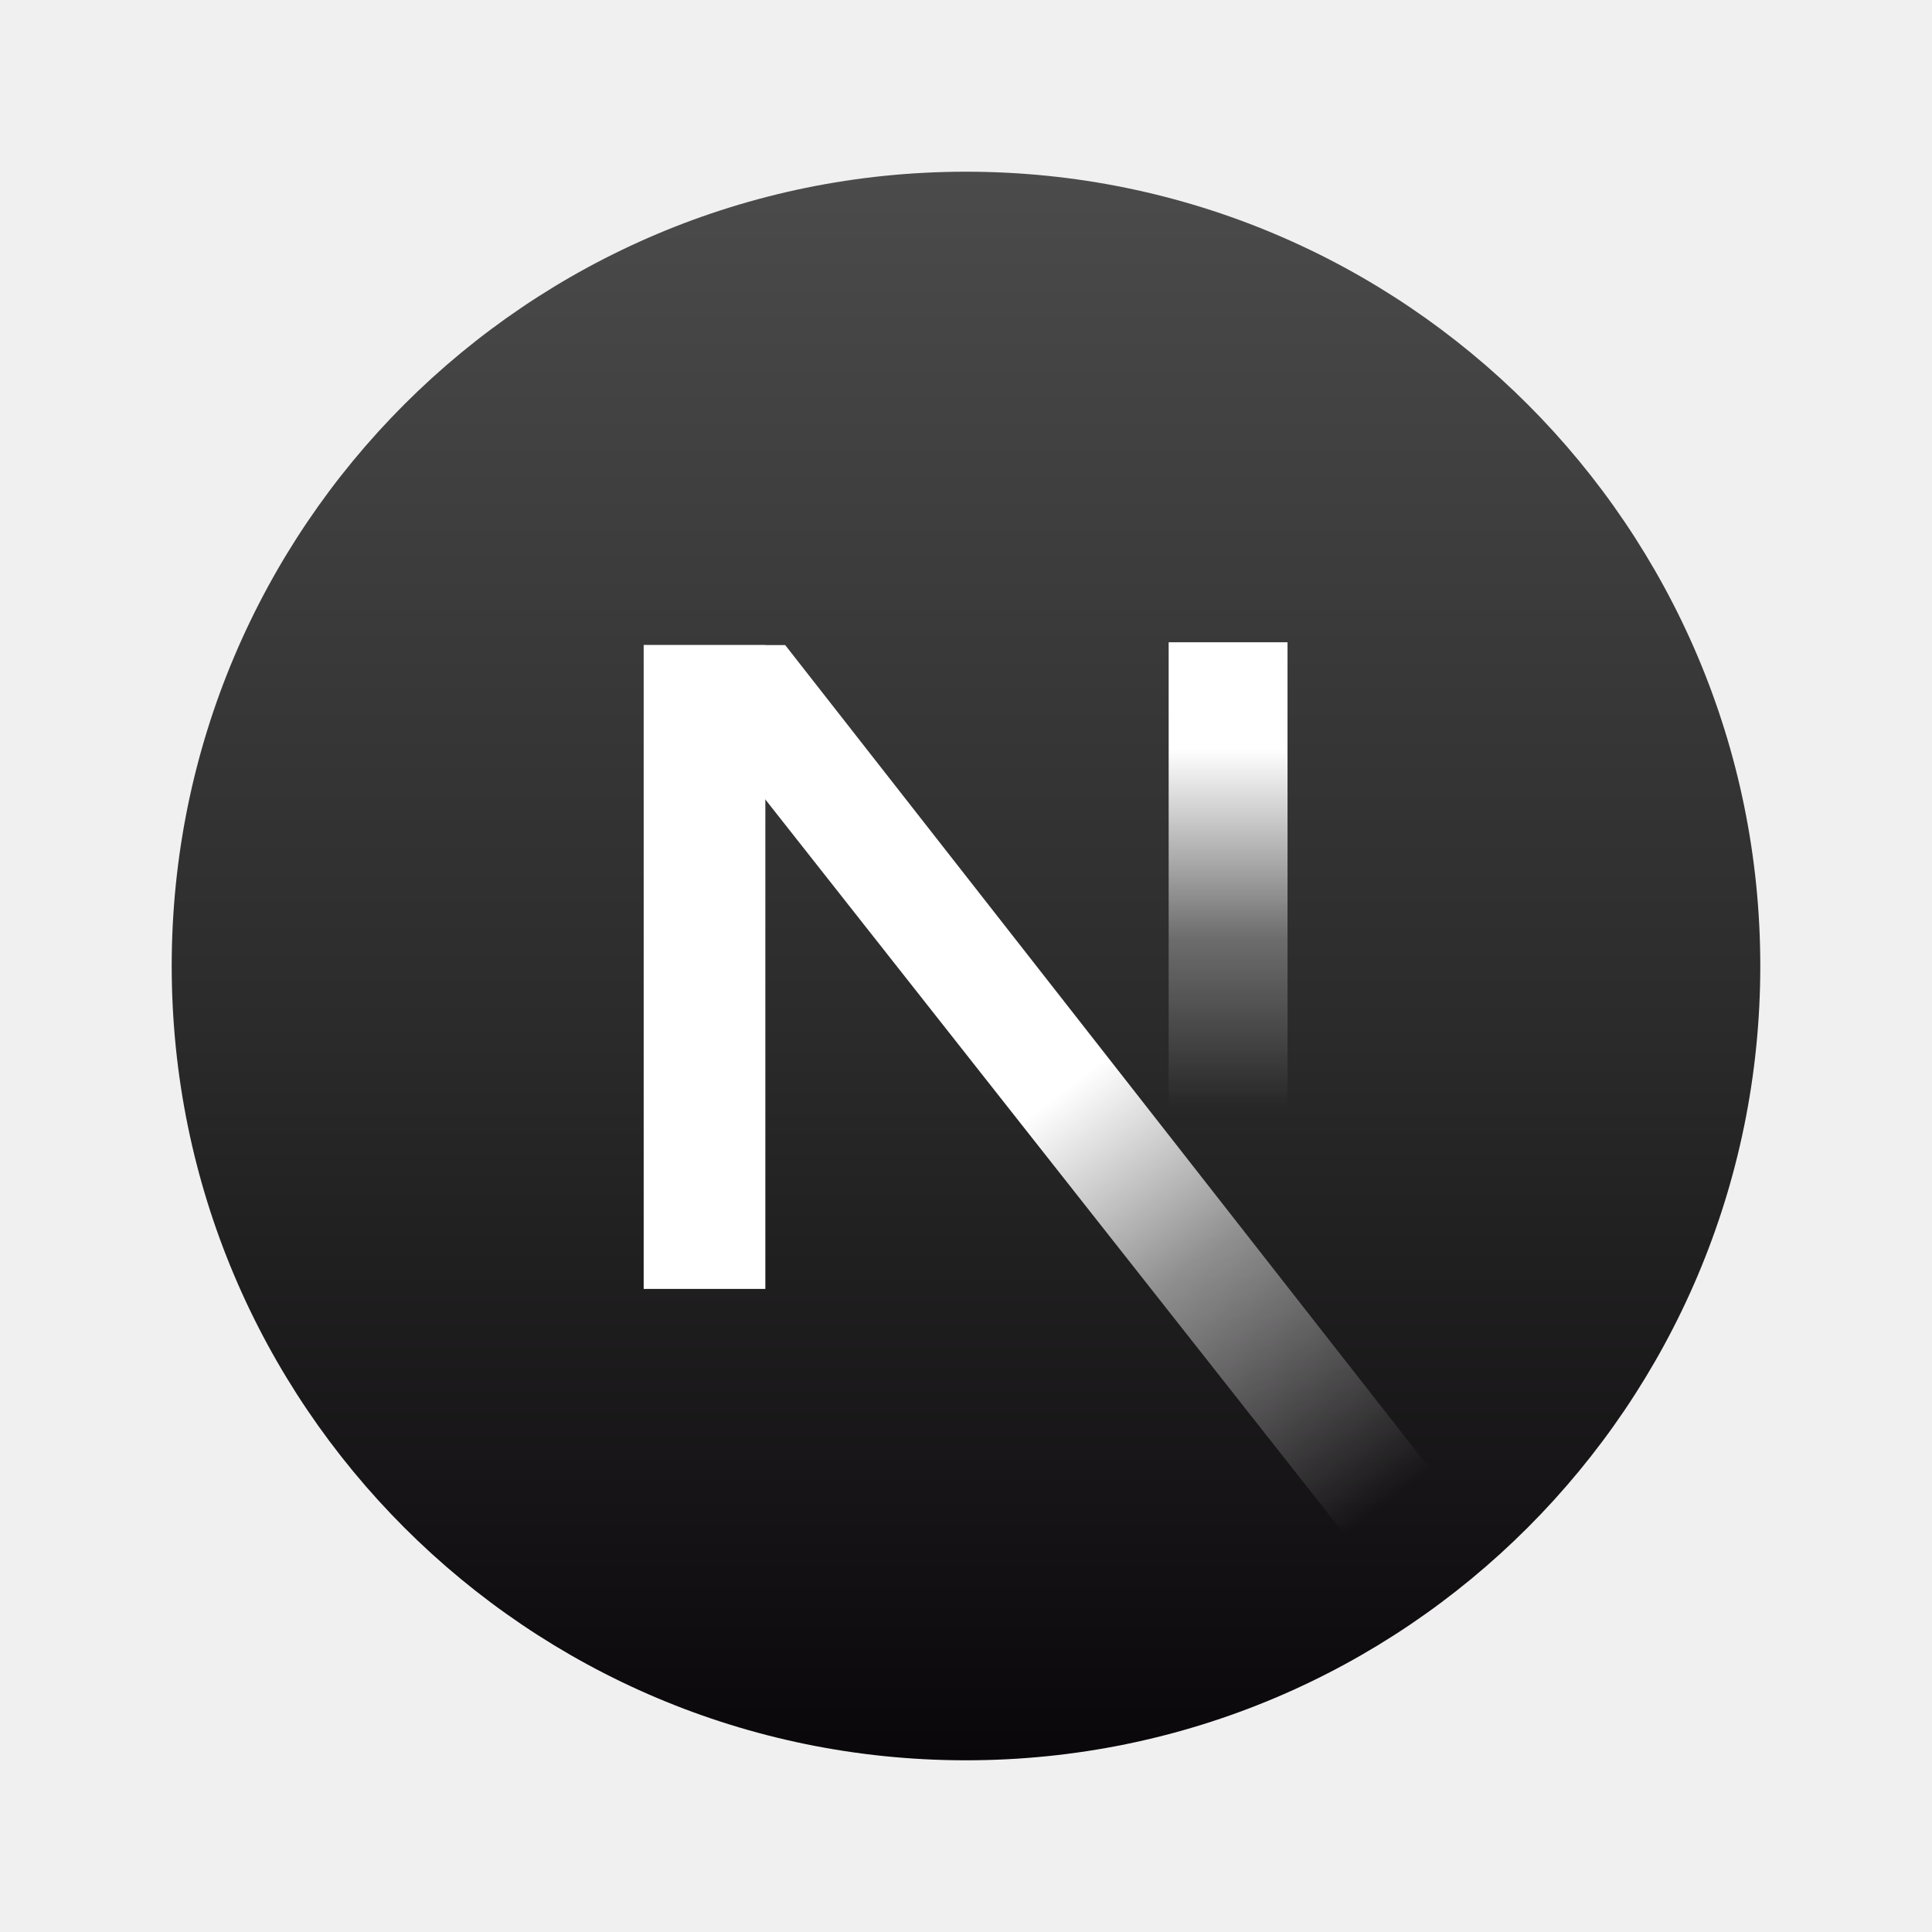
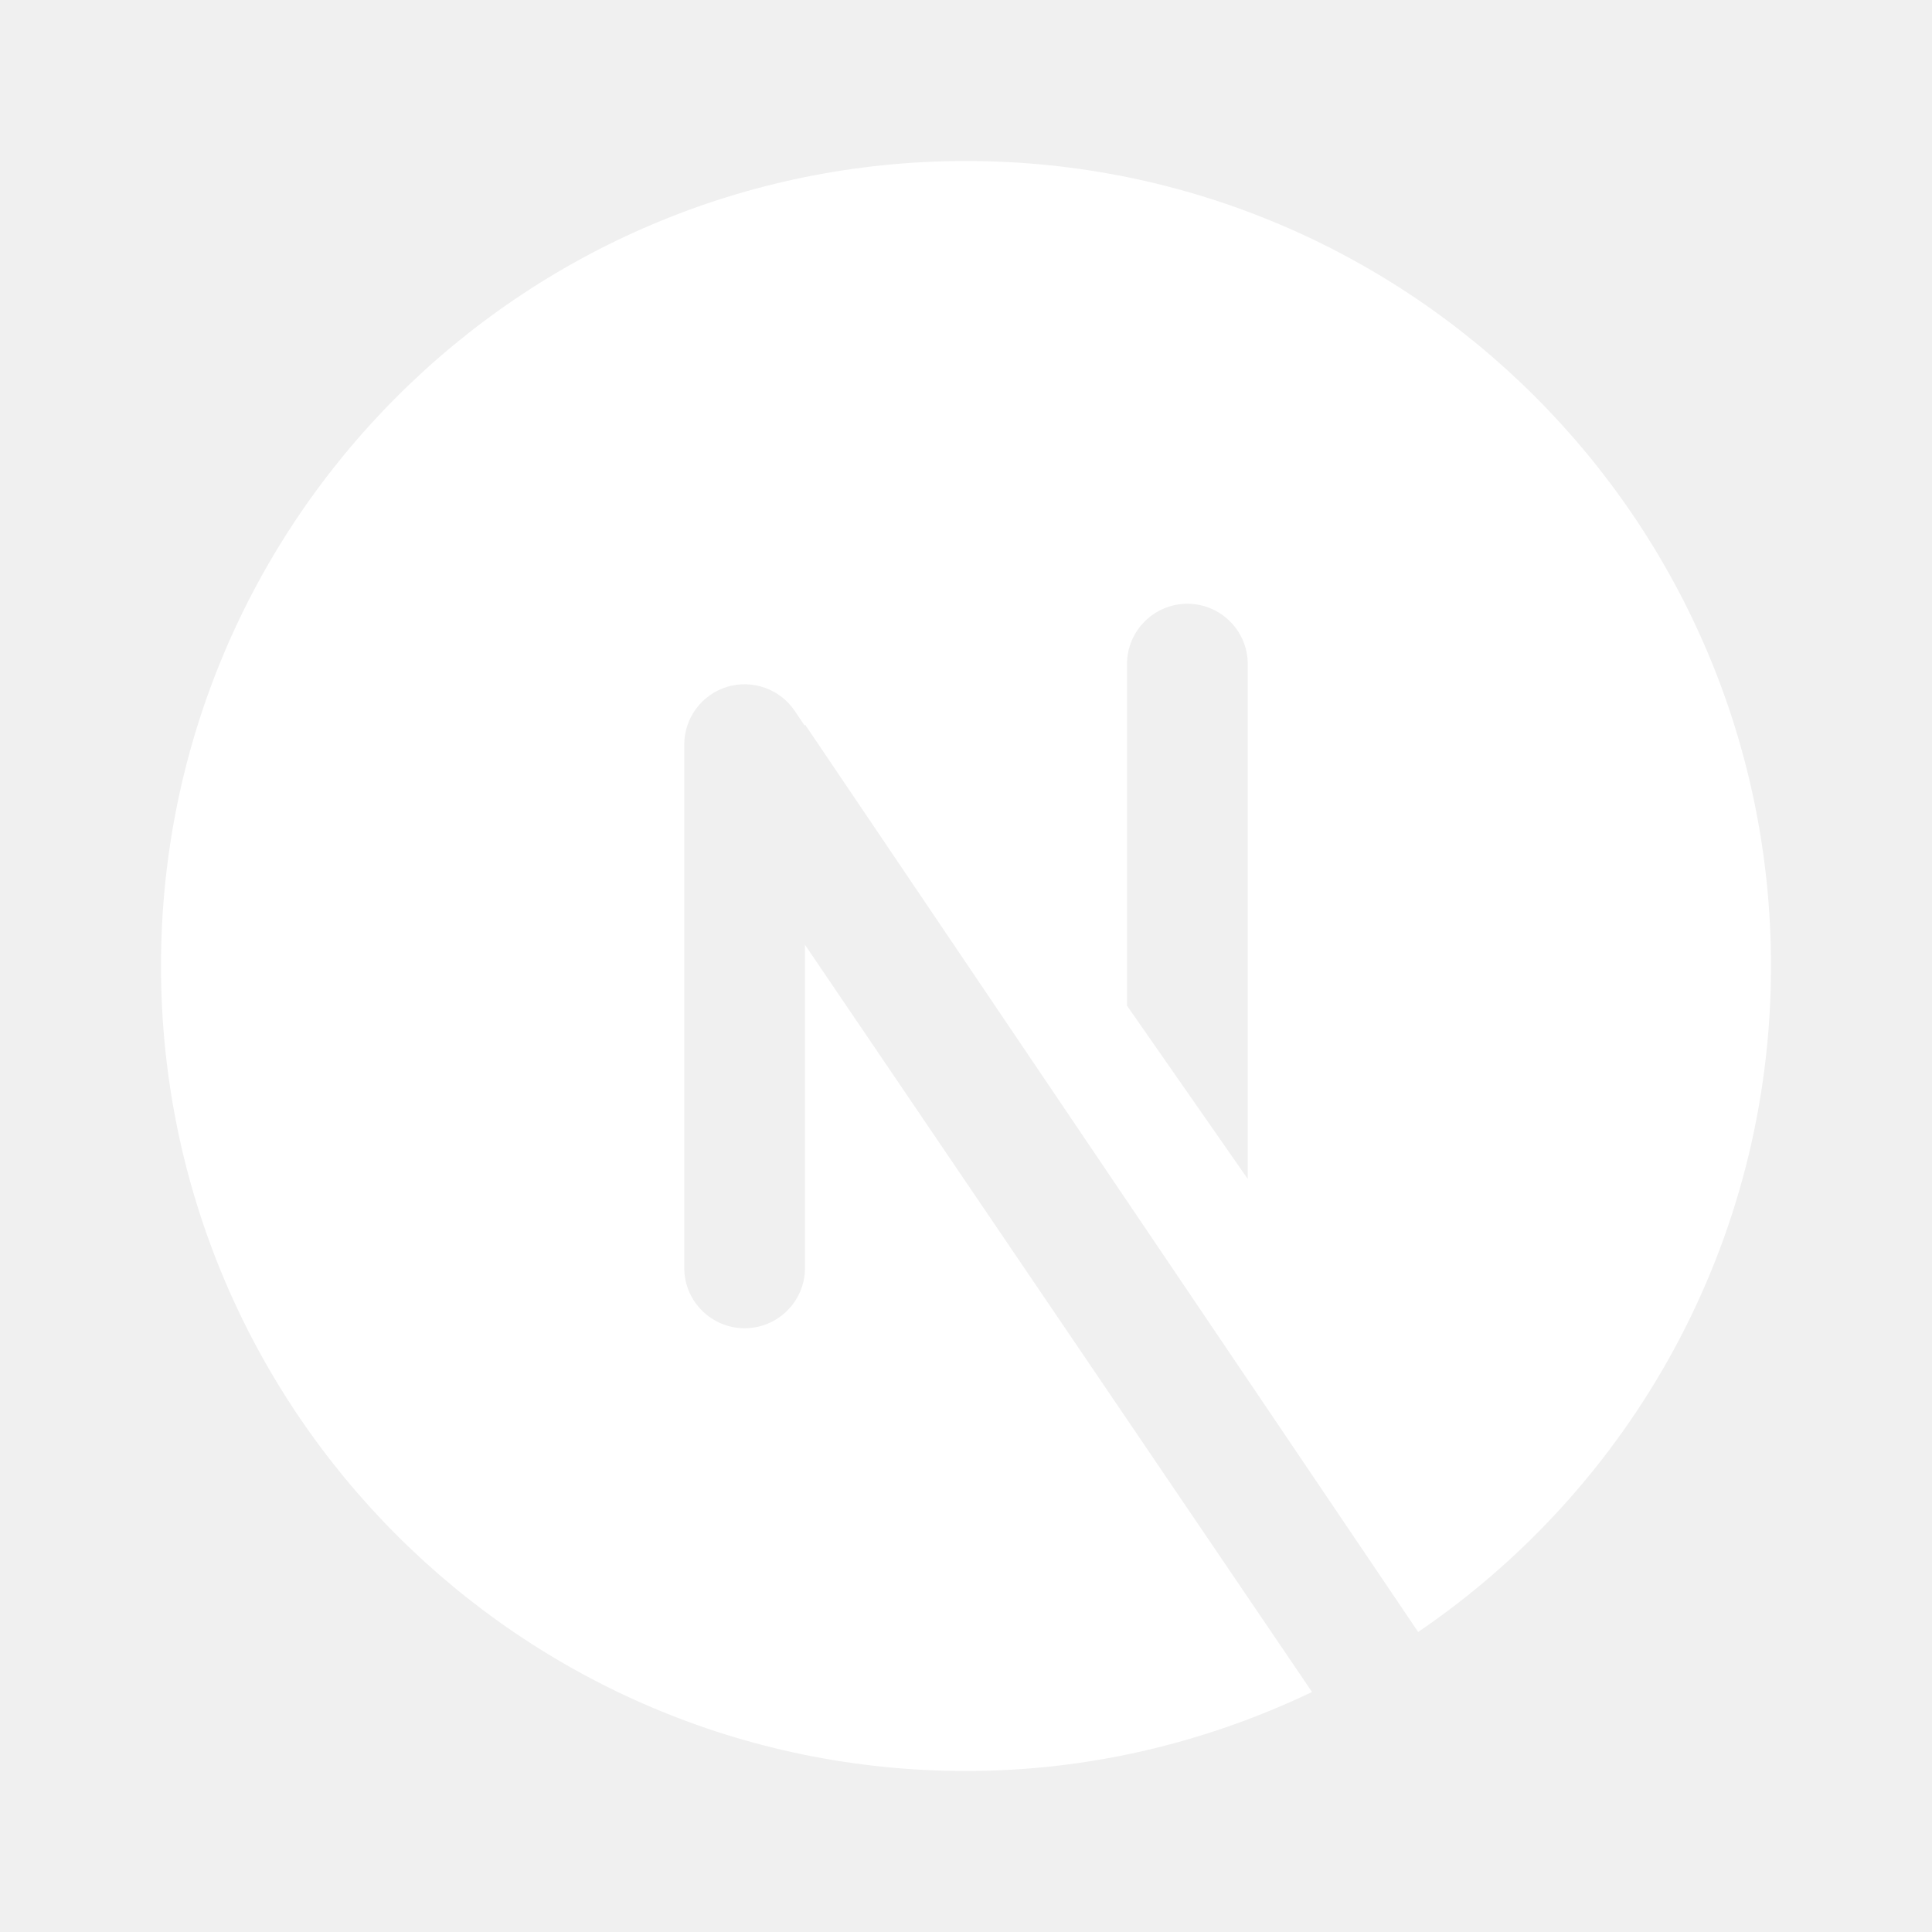
- <svg xmlns="http://www.w3.org/2000/svg" viewBox="0 0 48 48" width="48px" height="48px" baseProfile="basic">
-   <linearGradient id="NRNx2IPDe7PJlJvrxOKgWa" x1="24" x2="24" y1="43.734" y2="4.266" gradientUnits="userSpaceOnUse">
-     <stop offset="0" stop-color="#0a070a" />
-     <stop offset=".465" stop-color="#2b2b2b" />
-     <stop offset="1" stop-color="#4b4b4b" />
-   </linearGradient>
-   <circle cx="24" cy="24" r="19.734" fill="url(#NRNx2IPDe7PJlJvrxOKgWa)" />
-   <rect width="3.023" height="15.996" x="15.992" y="16.027" fill="#fff" />
-   <linearGradient id="NRNx2IPDe7PJlJvrxOKgWb" x1="30.512" x2="30.512" y1="33.021" y2="18.431" gradientUnits="userSpaceOnUse">
-     <stop offset=".377" stop-color="#fff" stop-opacity="0" />
-     <stop offset=".666" stop-color="#fff" stop-opacity=".3" />
-     <stop offset=".988" stop-color="#fff" />
-   </linearGradient>
-   <rect width="2.953" height="14.59" x="29.035" y="15.957" fill="url(#NRNx2IPDe7PJlJvrxOKgWb)" />
-   <linearGradient id="NRNx2IPDe7PJlJvrxOKgWc" x1="22.102" x2="36.661" y1="21.443" y2="40.529" gradientUnits="userSpaceOnUse">
-     <stop offset=".296" stop-color="#fff" />
-     <stop offset=".521" stop-color="#fff" stop-opacity=".5" />
-     <stop offset=".838" stop-color="#fff" stop-opacity="0" />
-   </linearGradient>
-   <polygon fill="url(#NRNx2IPDe7PJlJvrxOKgWc)" points="36.781,38.094 34.168,39.09 15.992,16.027 19.508,16.027" />
+ <svg xmlns="http://www.w3.org/2000/svg" fill="#FFFFFF" viewBox="0 0 48 48" width="48px" height="48px">
+   <path d="M20,23.474V31.5c0,0.828-0.672,1.5-1.5,1.5S17,32.328,17,31.5v-13c0-0.659,0.431-1.241,1.062-1.435 c0.627-0.19,1.314,0.049,1.682,0.596l0.249,0.37L20,18l15.234,22.546C40.524,36.947,44,30.88,44,24c0-11.046-8.954-20-20-20 S4,12.954,4,24s8.954,20,20,20c3.082,0,5.99-0.718,8.597-1.963L20,23.474z M28,16.5c0-0.828,0.672-1.5,1.5-1.5s1.5,0.672,1.5,1.5 v12.79l-3-4.304V16.5z" />
</svg>
